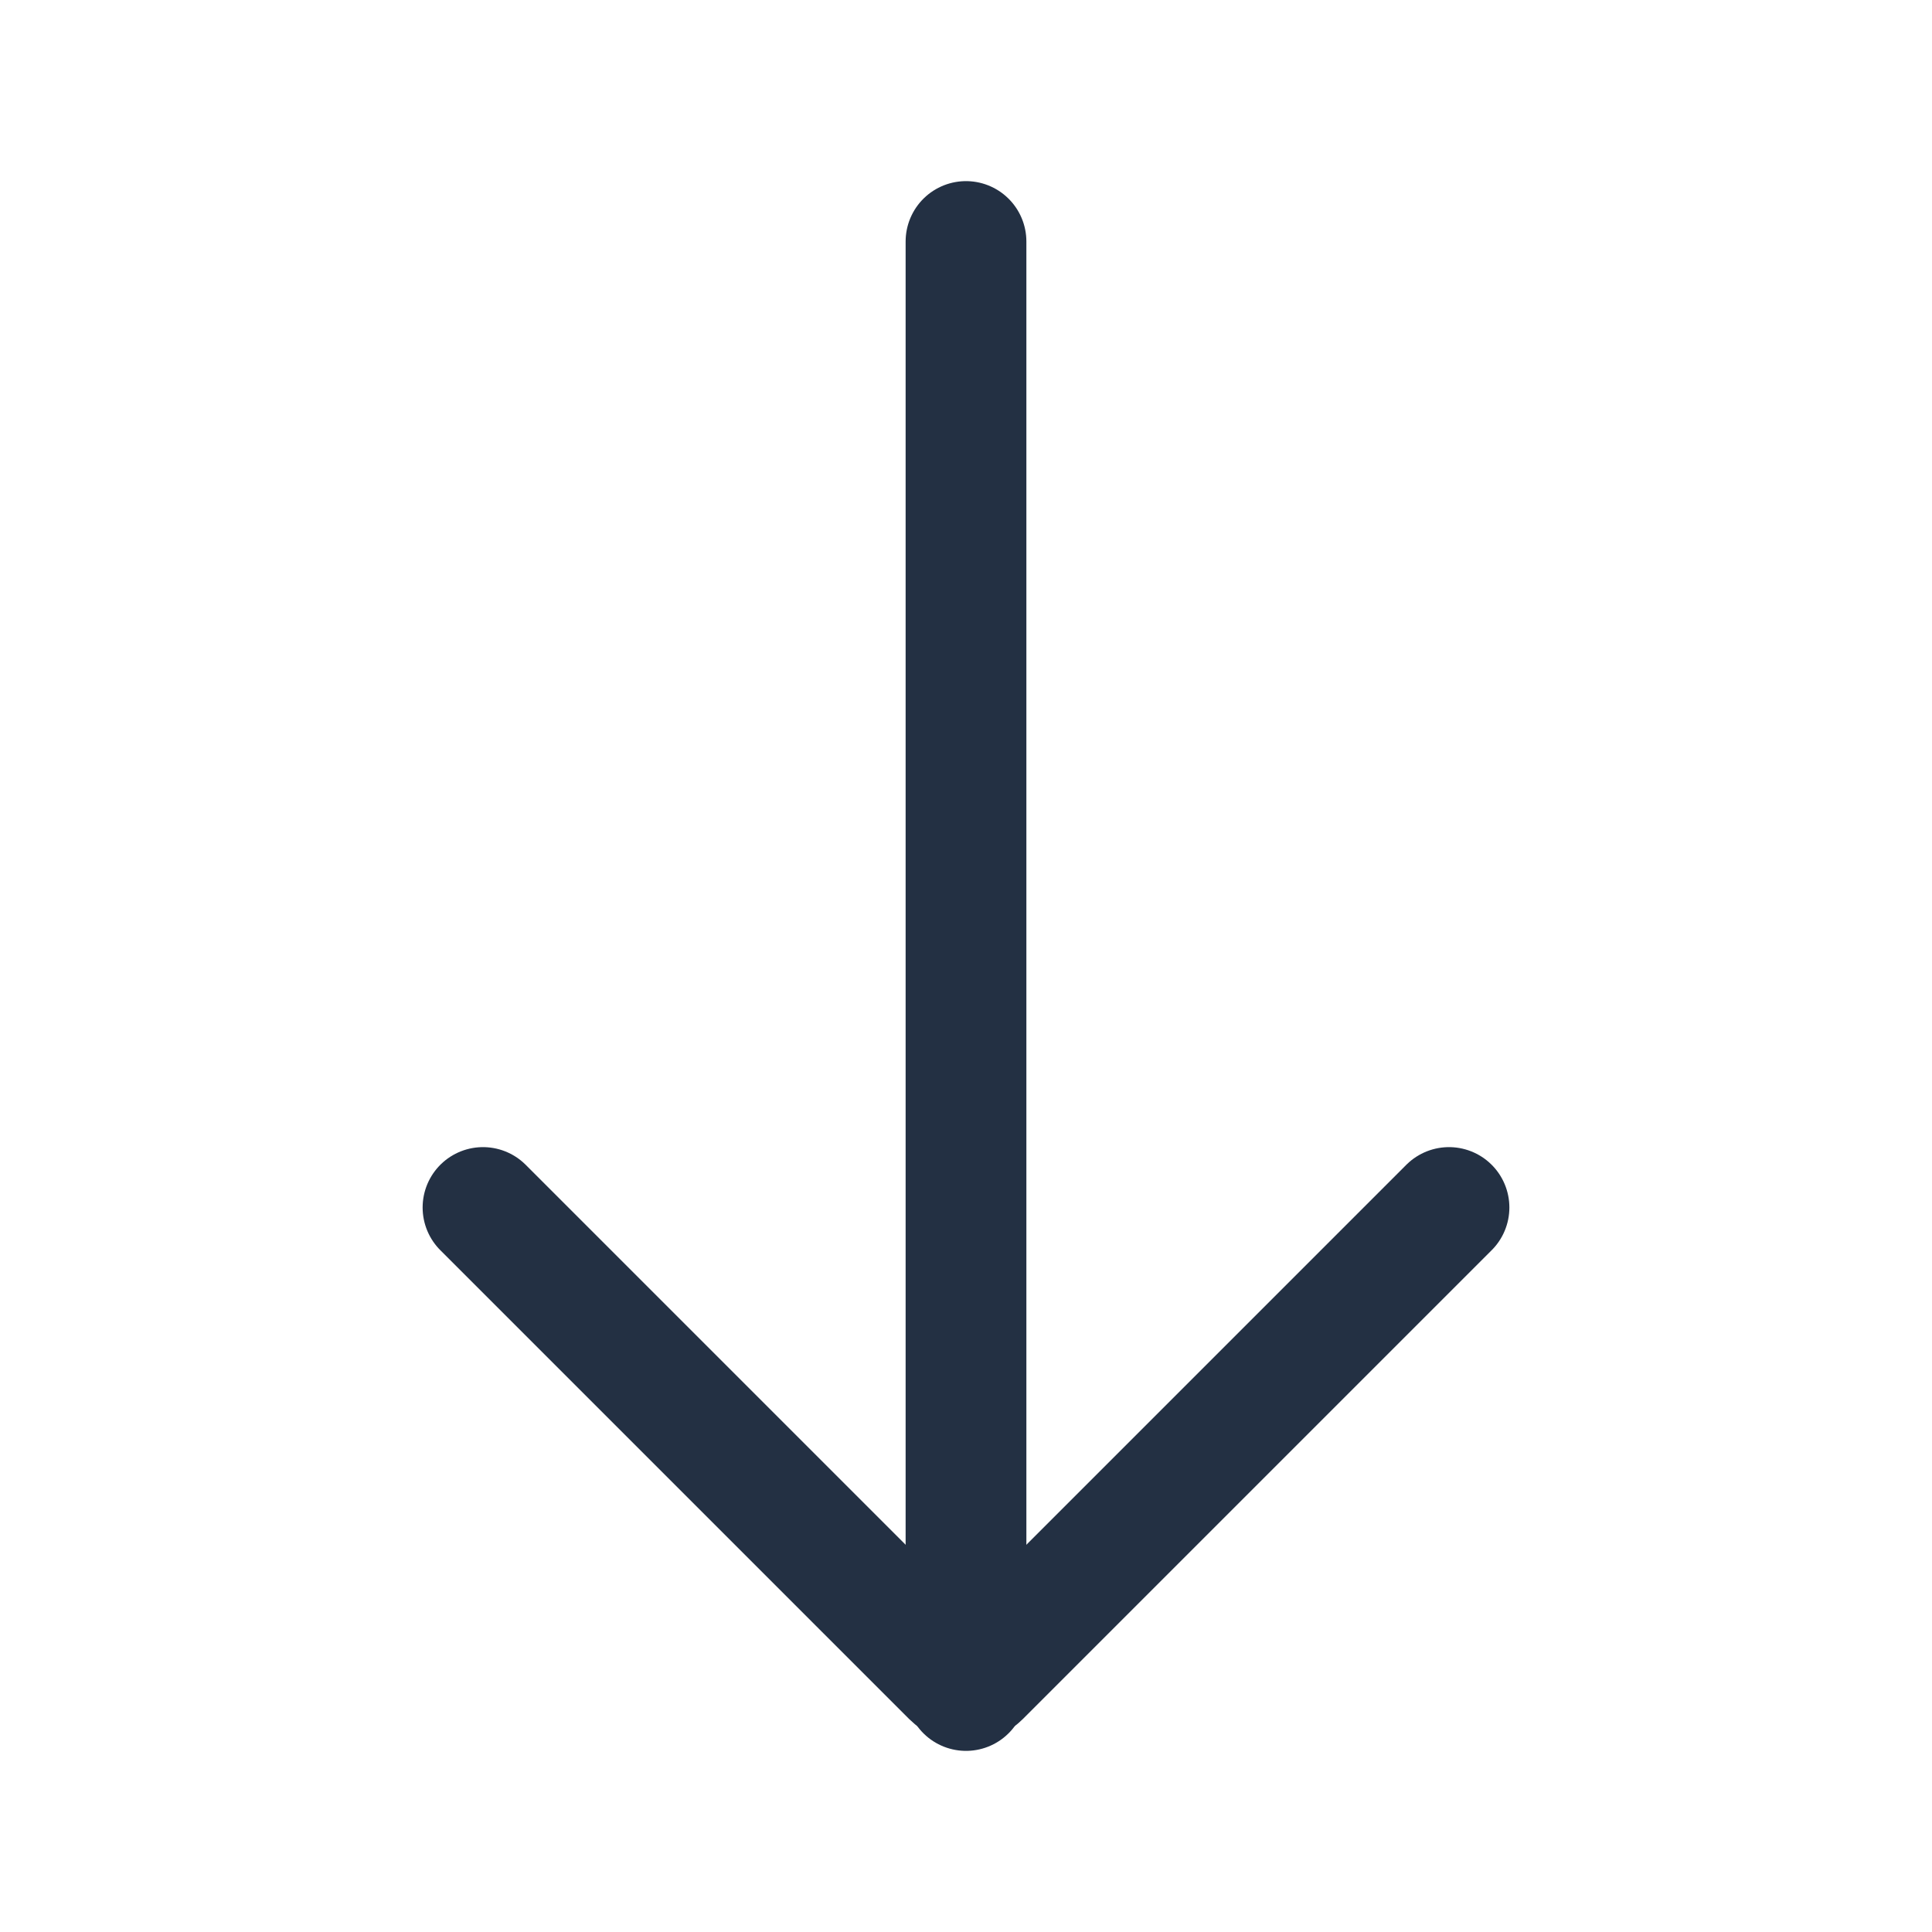
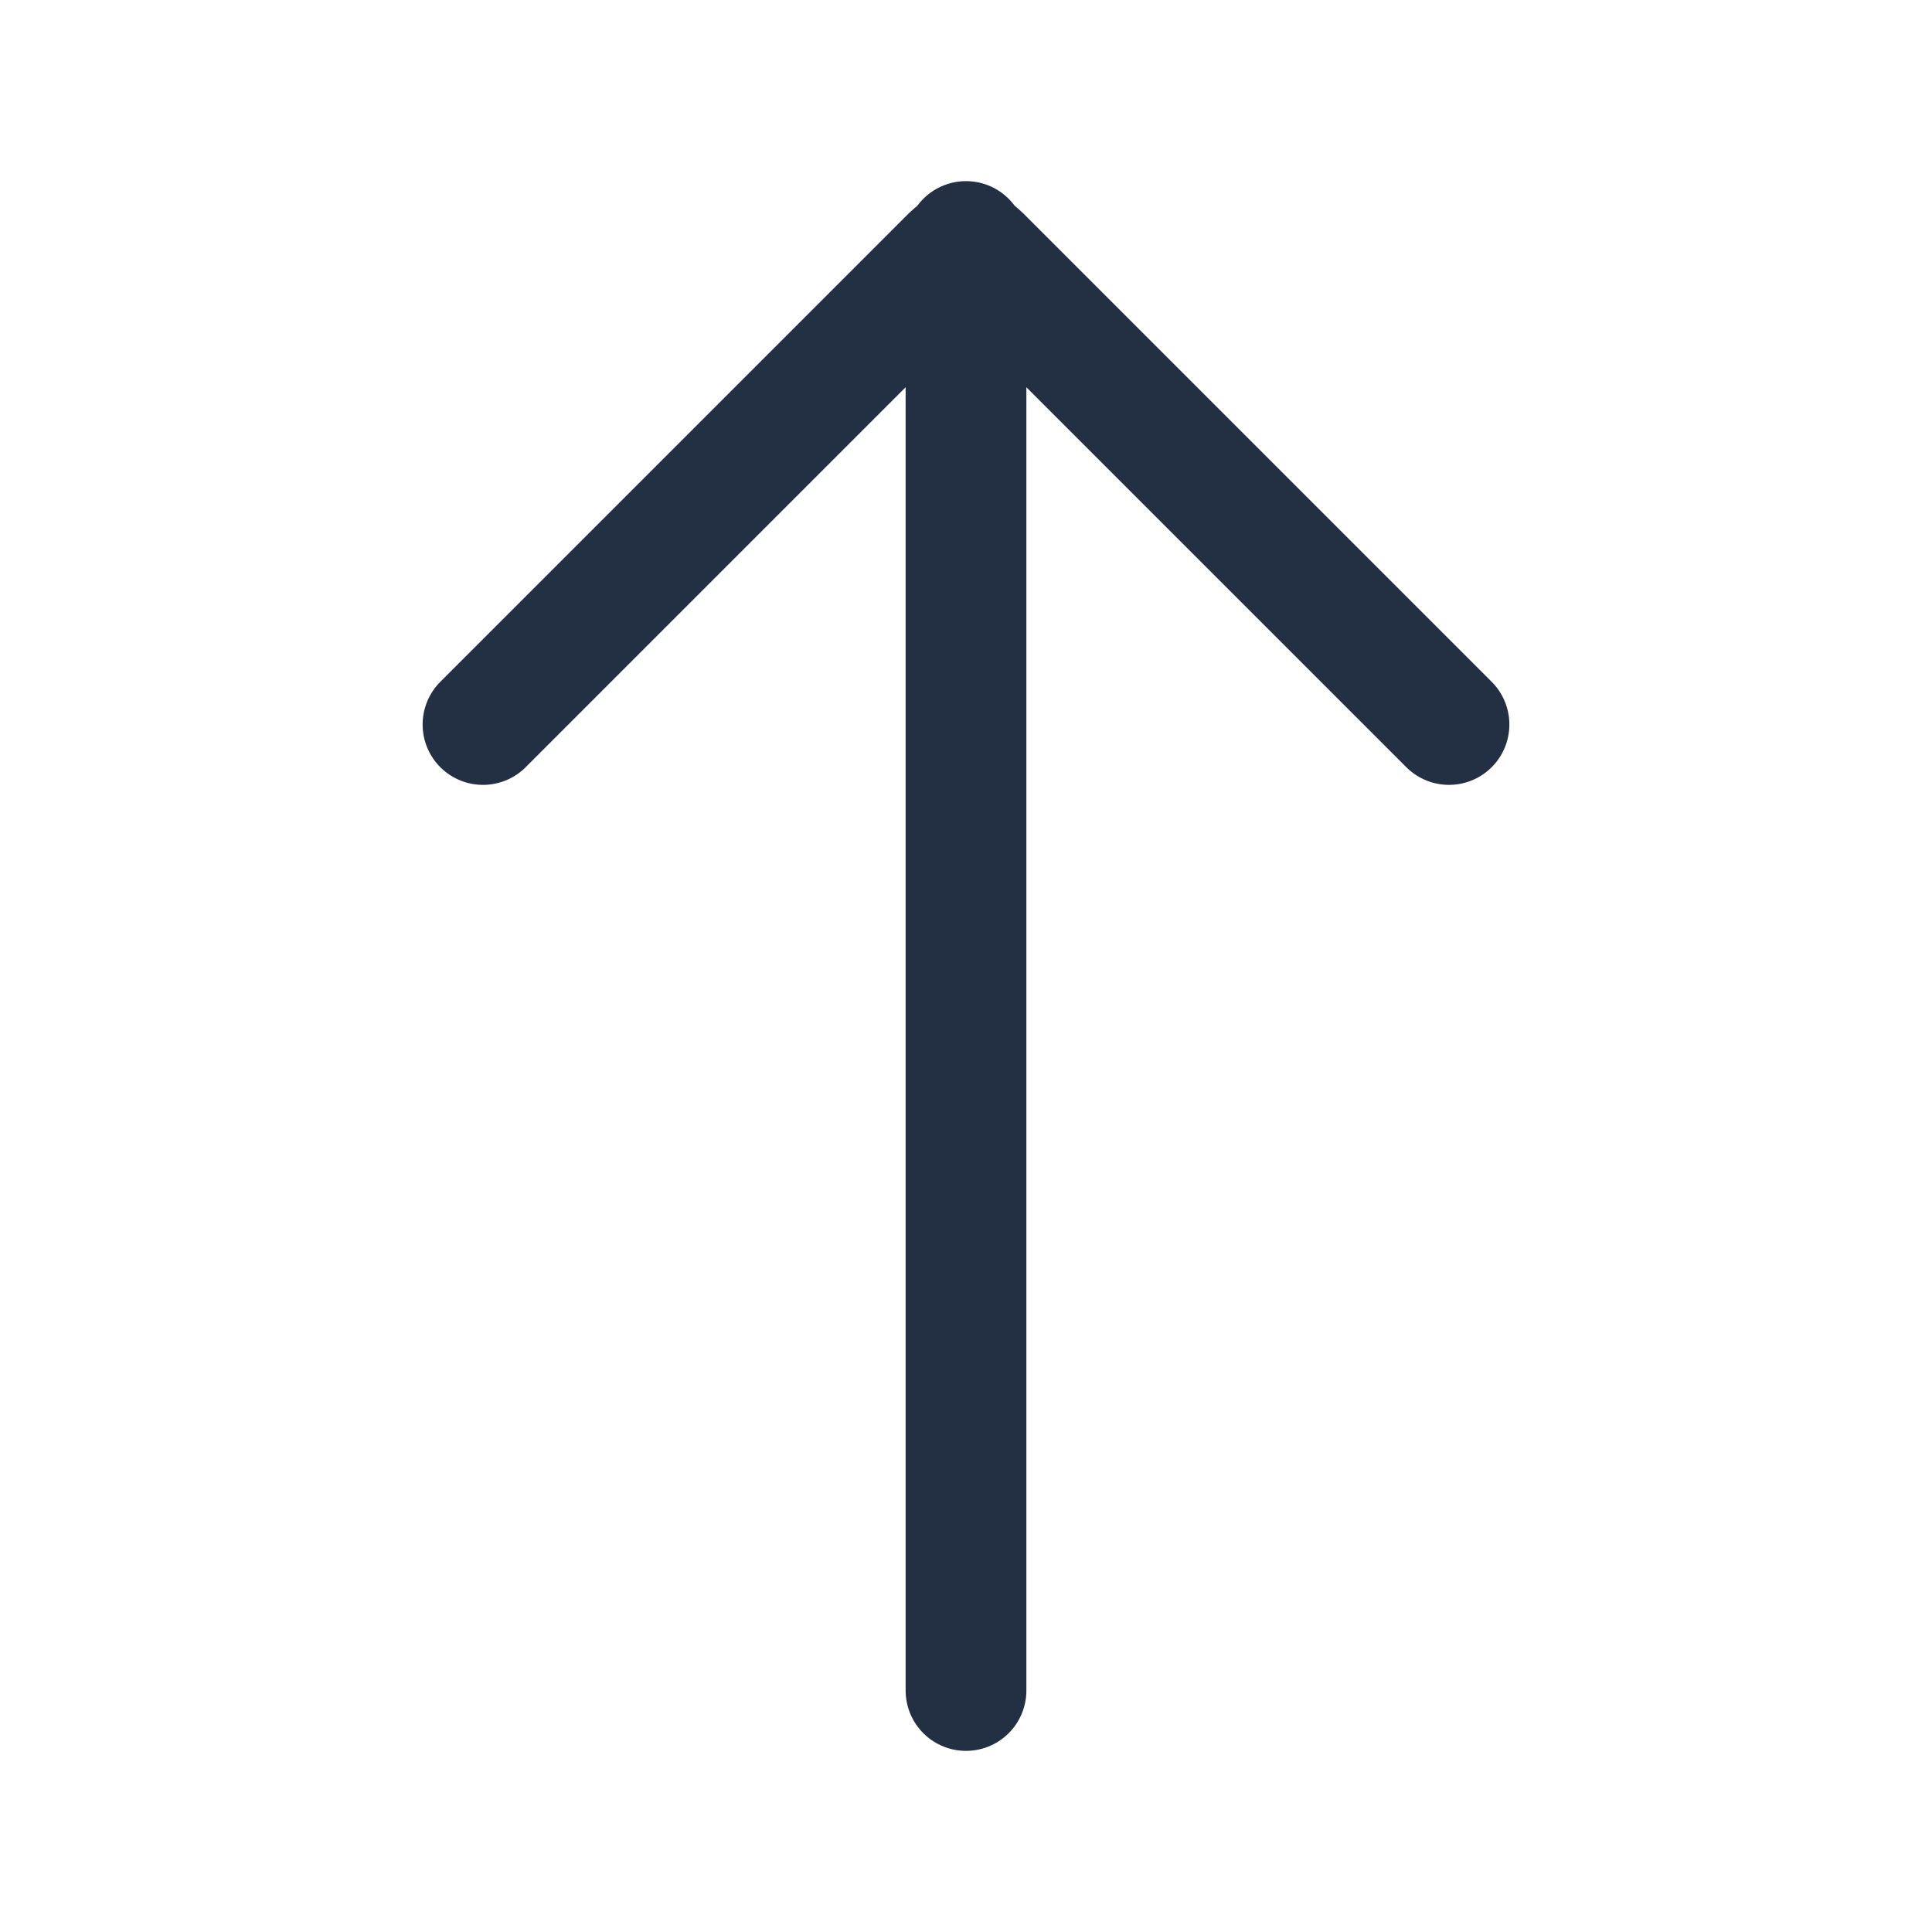
<svg xmlns="http://www.w3.org/2000/svg" width="24" height="24" viewBox="0 0 24 24" fill="none">
  <path d="M12 21V3" stroke="#233043" stroke-width="1.5" stroke-linecap="round" stroke-linejoin="round" />
-   <path d="M6 15L11.823 20.823C11.921 20.921 12.079 20.921 12.177 20.823L18 15" stroke="#233043" stroke-width="1.5" stroke-linecap="round" stroke-linejoin="round" />
+   <path d="M18 9L12.177 3.177C12.079 3.079 11.921 3.079 11.823 3.177L6 9" stroke="#233043" stroke-width="1.5" stroke-linecap="round" stroke-linejoin="round" />
</svg>
